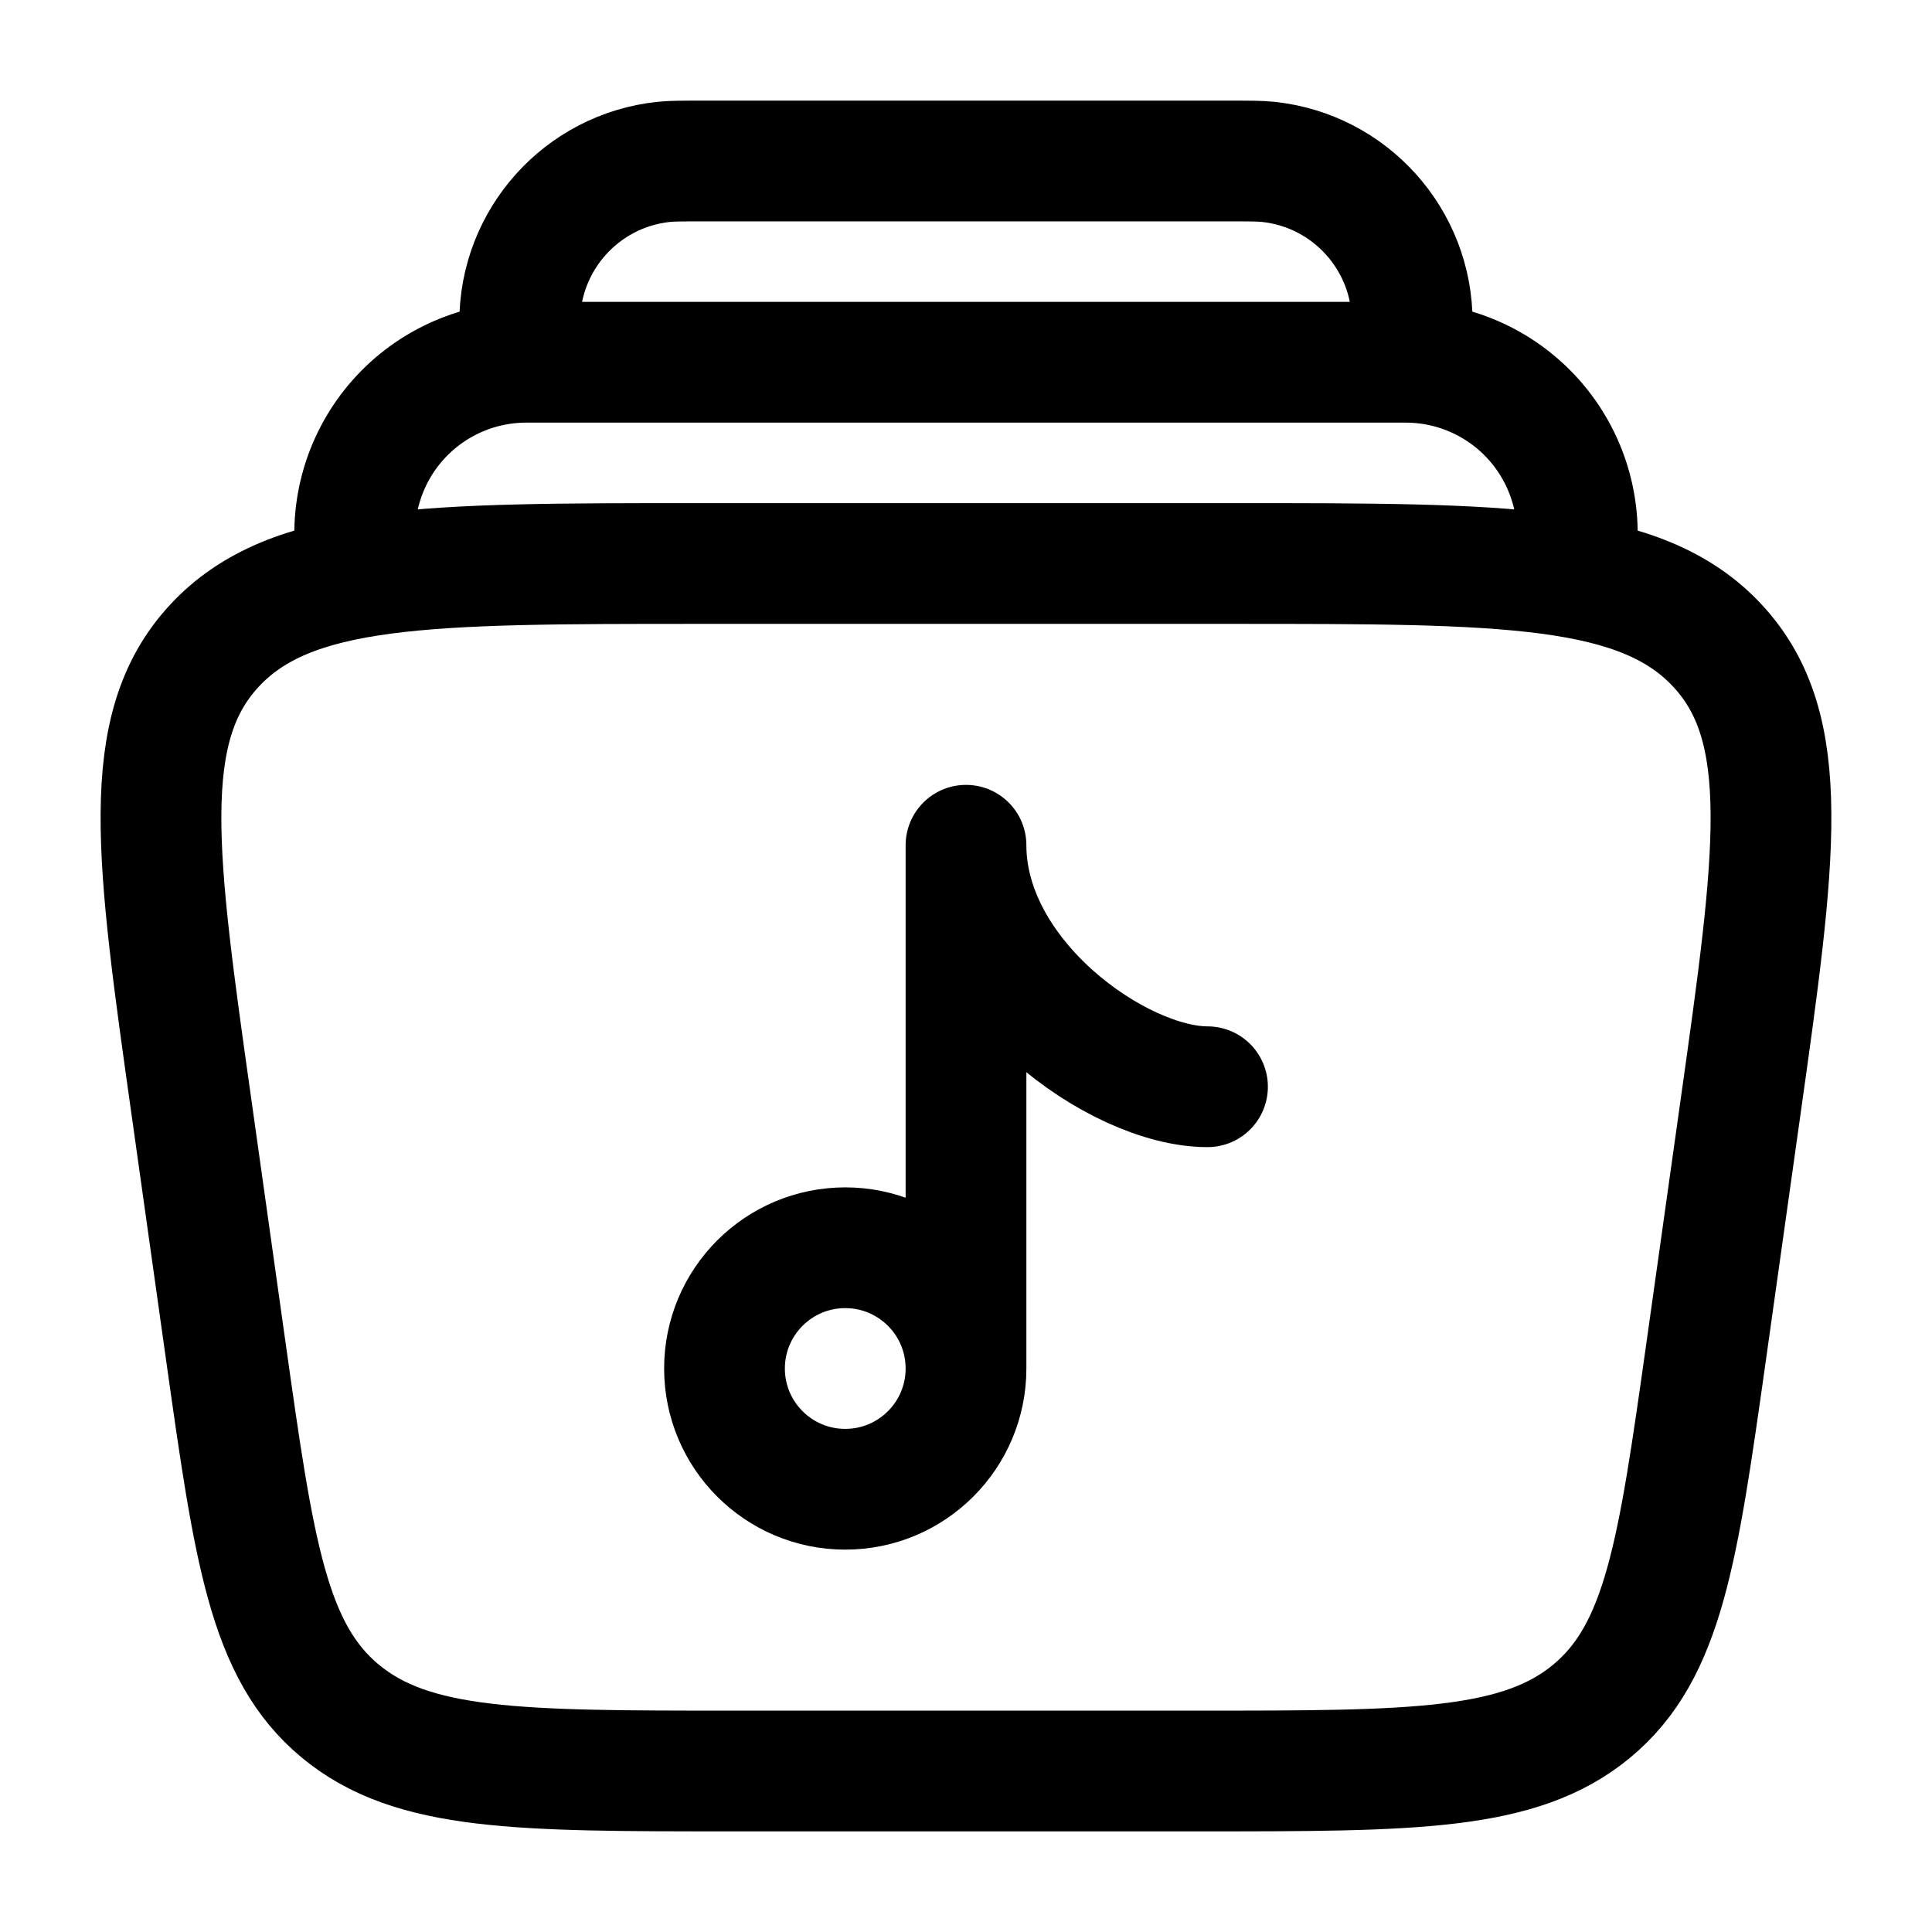
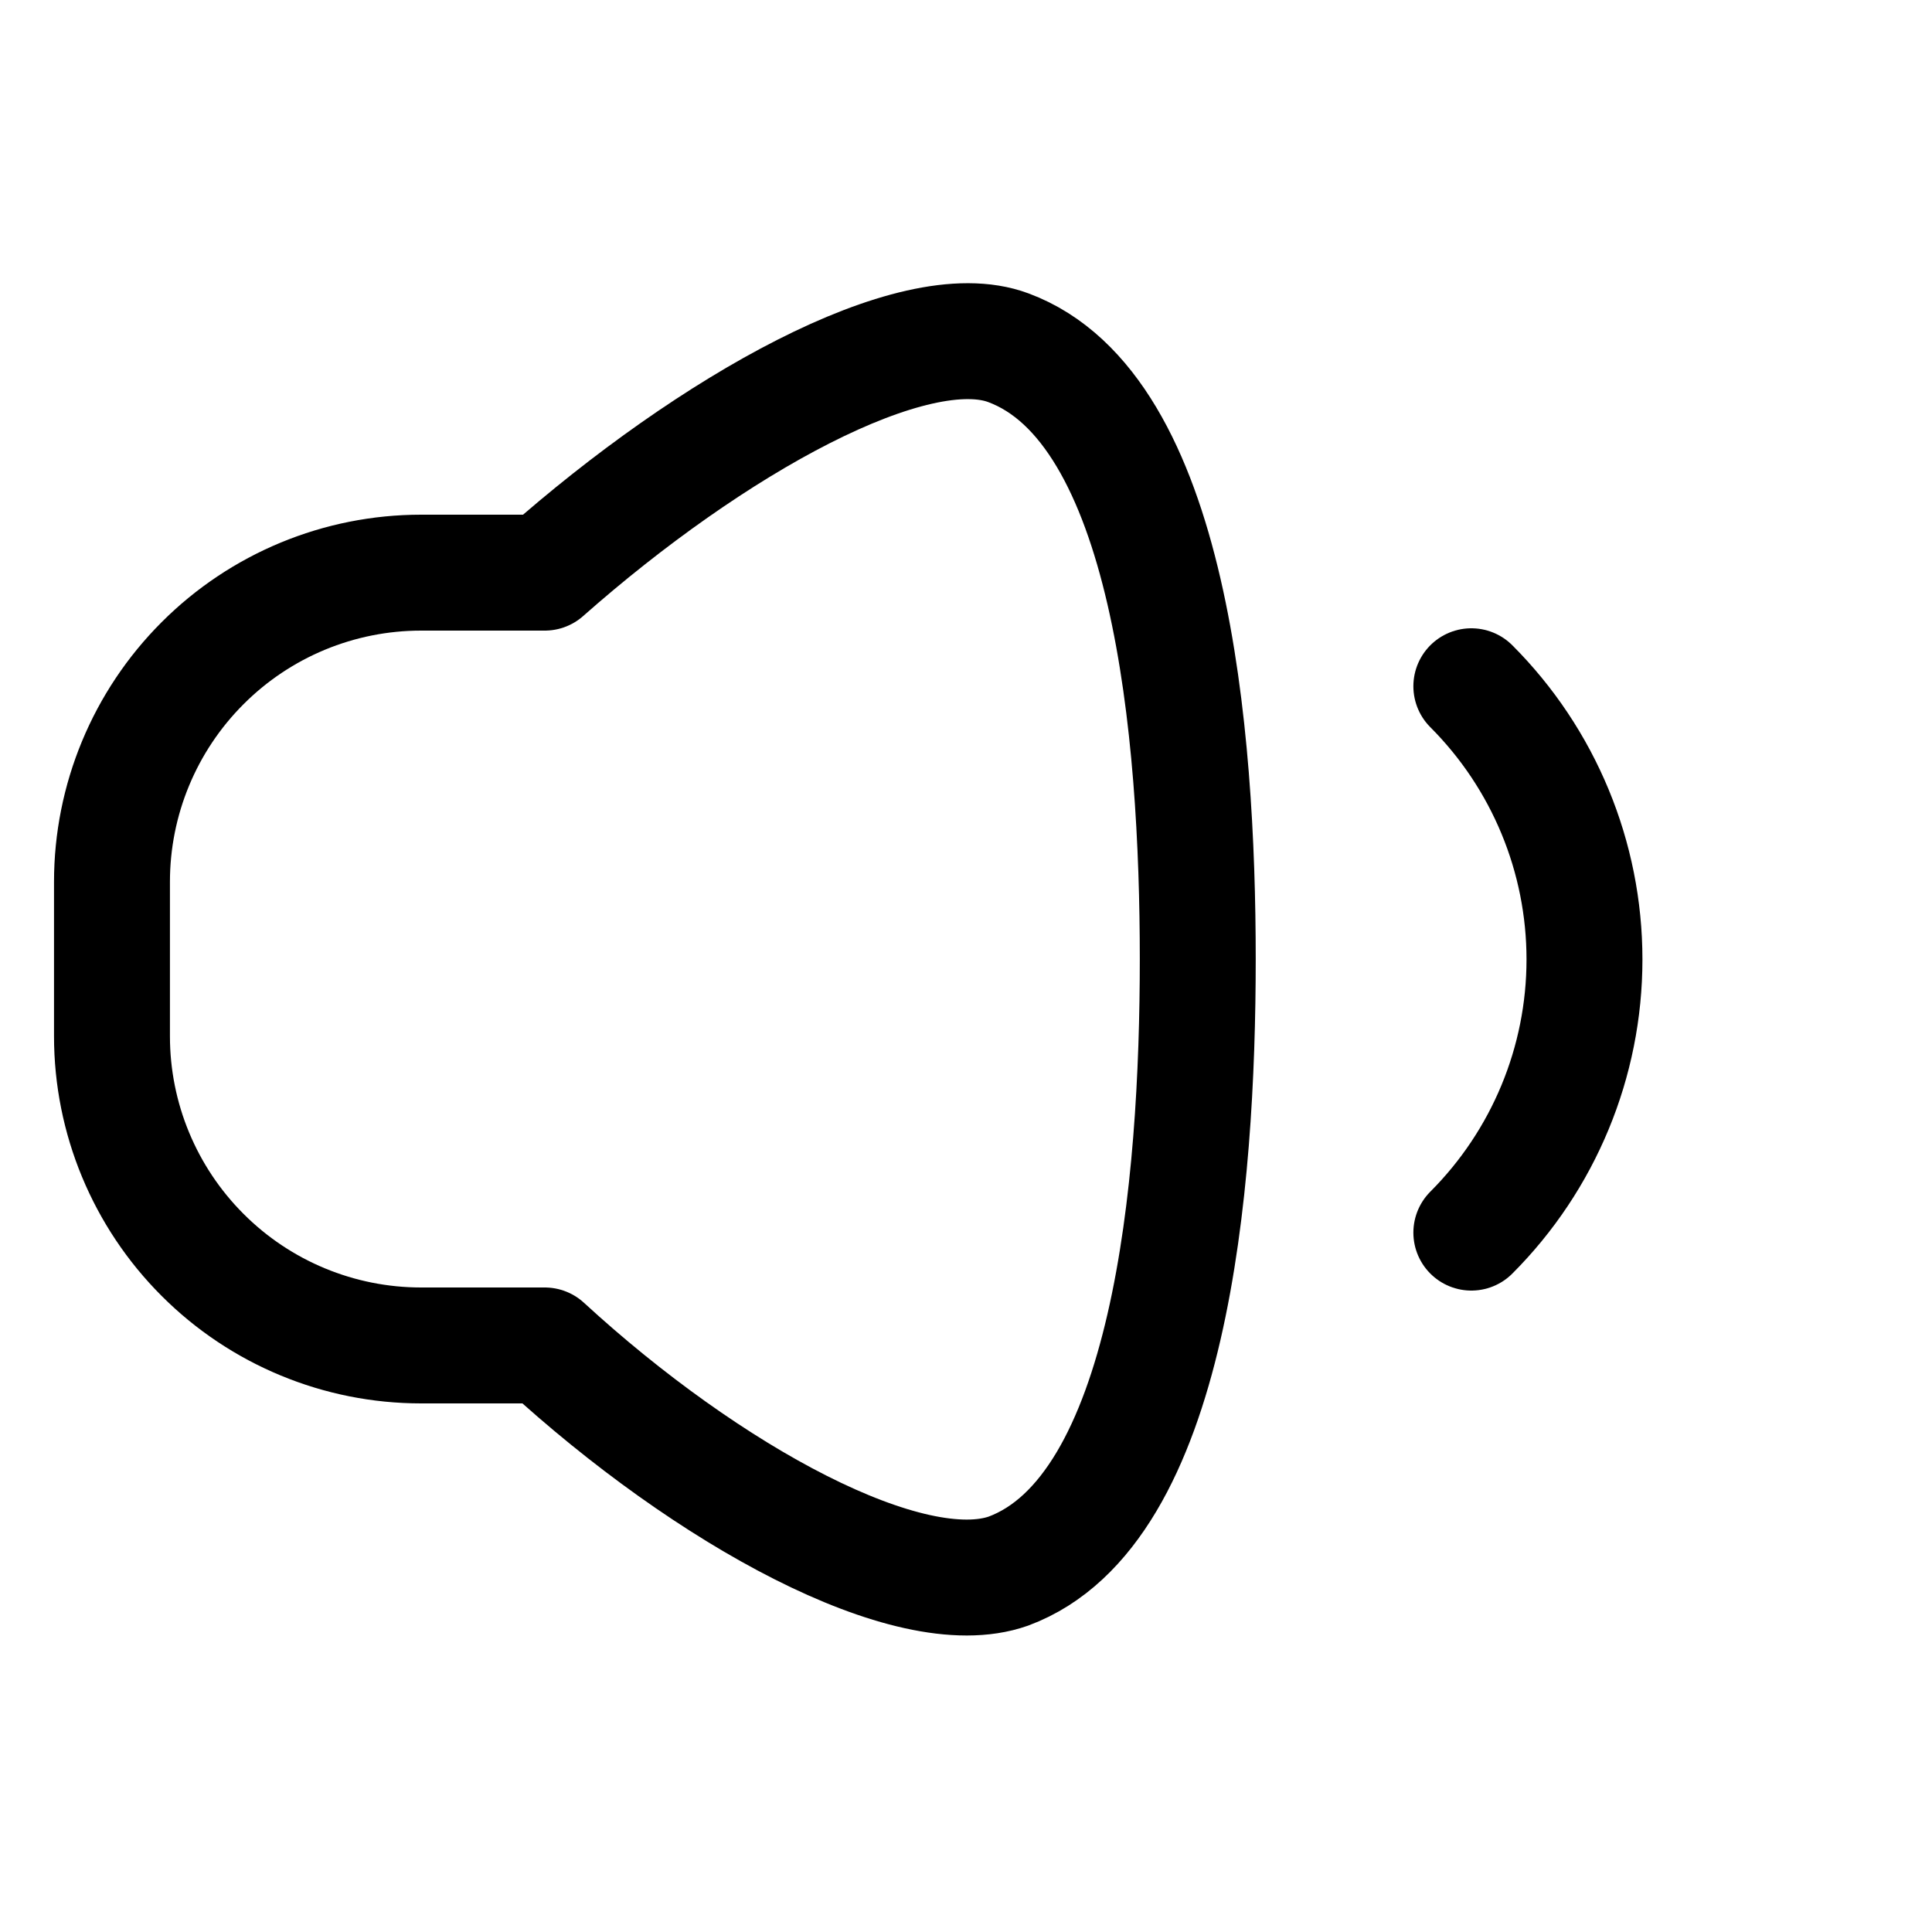
- <svg xmlns="http://www.w3.org/2000/svg" viewBox="0 0 24 24">
-   <g fill="none" stroke="currentColor" stroke-width="1.5">
-     <path d="M2.384 13.793c-.447-3.164-.67-4.745.278-5.77C3.61 7 5.298 7 8.672 7h6.656c3.374 0 5.062 0 6.01 1.024s.724 2.605.278 5.769l-.422 3c-.35 2.48-.525 3.721-1.422 4.464s-2.22.743-4.867.743h-5.81c-2.646 0-3.97 0-4.867-.743s-1.072-1.983-1.422-4.464z" />
-     <path stroke-linecap="round" stroke-linejoin="round" d="M12 17a1.5 1.5 0 1 1-3 0a1.5 1.5 0 0 1 3 0m0 0v-6.5c0 1.657 1.895 3 3 3" />
-     <path d="M19.562 7a2.132 2.132 0 0 0-2.1-2.5H6.538a2.132 2.132 0 0 0-2.1 2.5M17.5 4.5c.028-.26.043-.389.043-.496a2 2 0 0 0-1.787-1.993C15.65 2 15.52 2 15.26 2H8.74c-.26 0-.391 0-.497.011a2 2 0 0 0-1.787 1.993c0 .107.014.237.043.496" />
+ <svg xmlns="http://www.w3.org/2000/svg" viewBox="-0.5 0 25 25">
+   <g fill="none">
+     <path d="M12.549 4.5C11.319 4.04 8.709 5.5 6.549 7.41H4.949C3.888 7.41 2.871 7.831 2.121 8.582C1.371 9.332 0.949 10.349 0.949 11.41V13.41C0.949 14.471 1.371 15.488 2.121 16.238C2.871 16.989 3.888 17.41 4.949 17.41H6.549C8.659 19.35 11.269 20.78 12.549 20.33C14.649 19.55 14.999 15.33 14.999 12.41C14.999 9.49 14.649 5.28 12.549 4.5Z" stroke="currentColor" stroke-width="1.5" stroke-linecap="round" stroke-linejoin="round" />
+     <path d="M18.539 15.95C19.476 15.012 20.003 13.741 20.003 12.415C20.003 11.089 19.476 9.818 18.539 8.88" stroke="currentColor" stroke-width="1.5" stroke-linecap="round" stroke-linejoin="round" />
  </g>
</svg>
